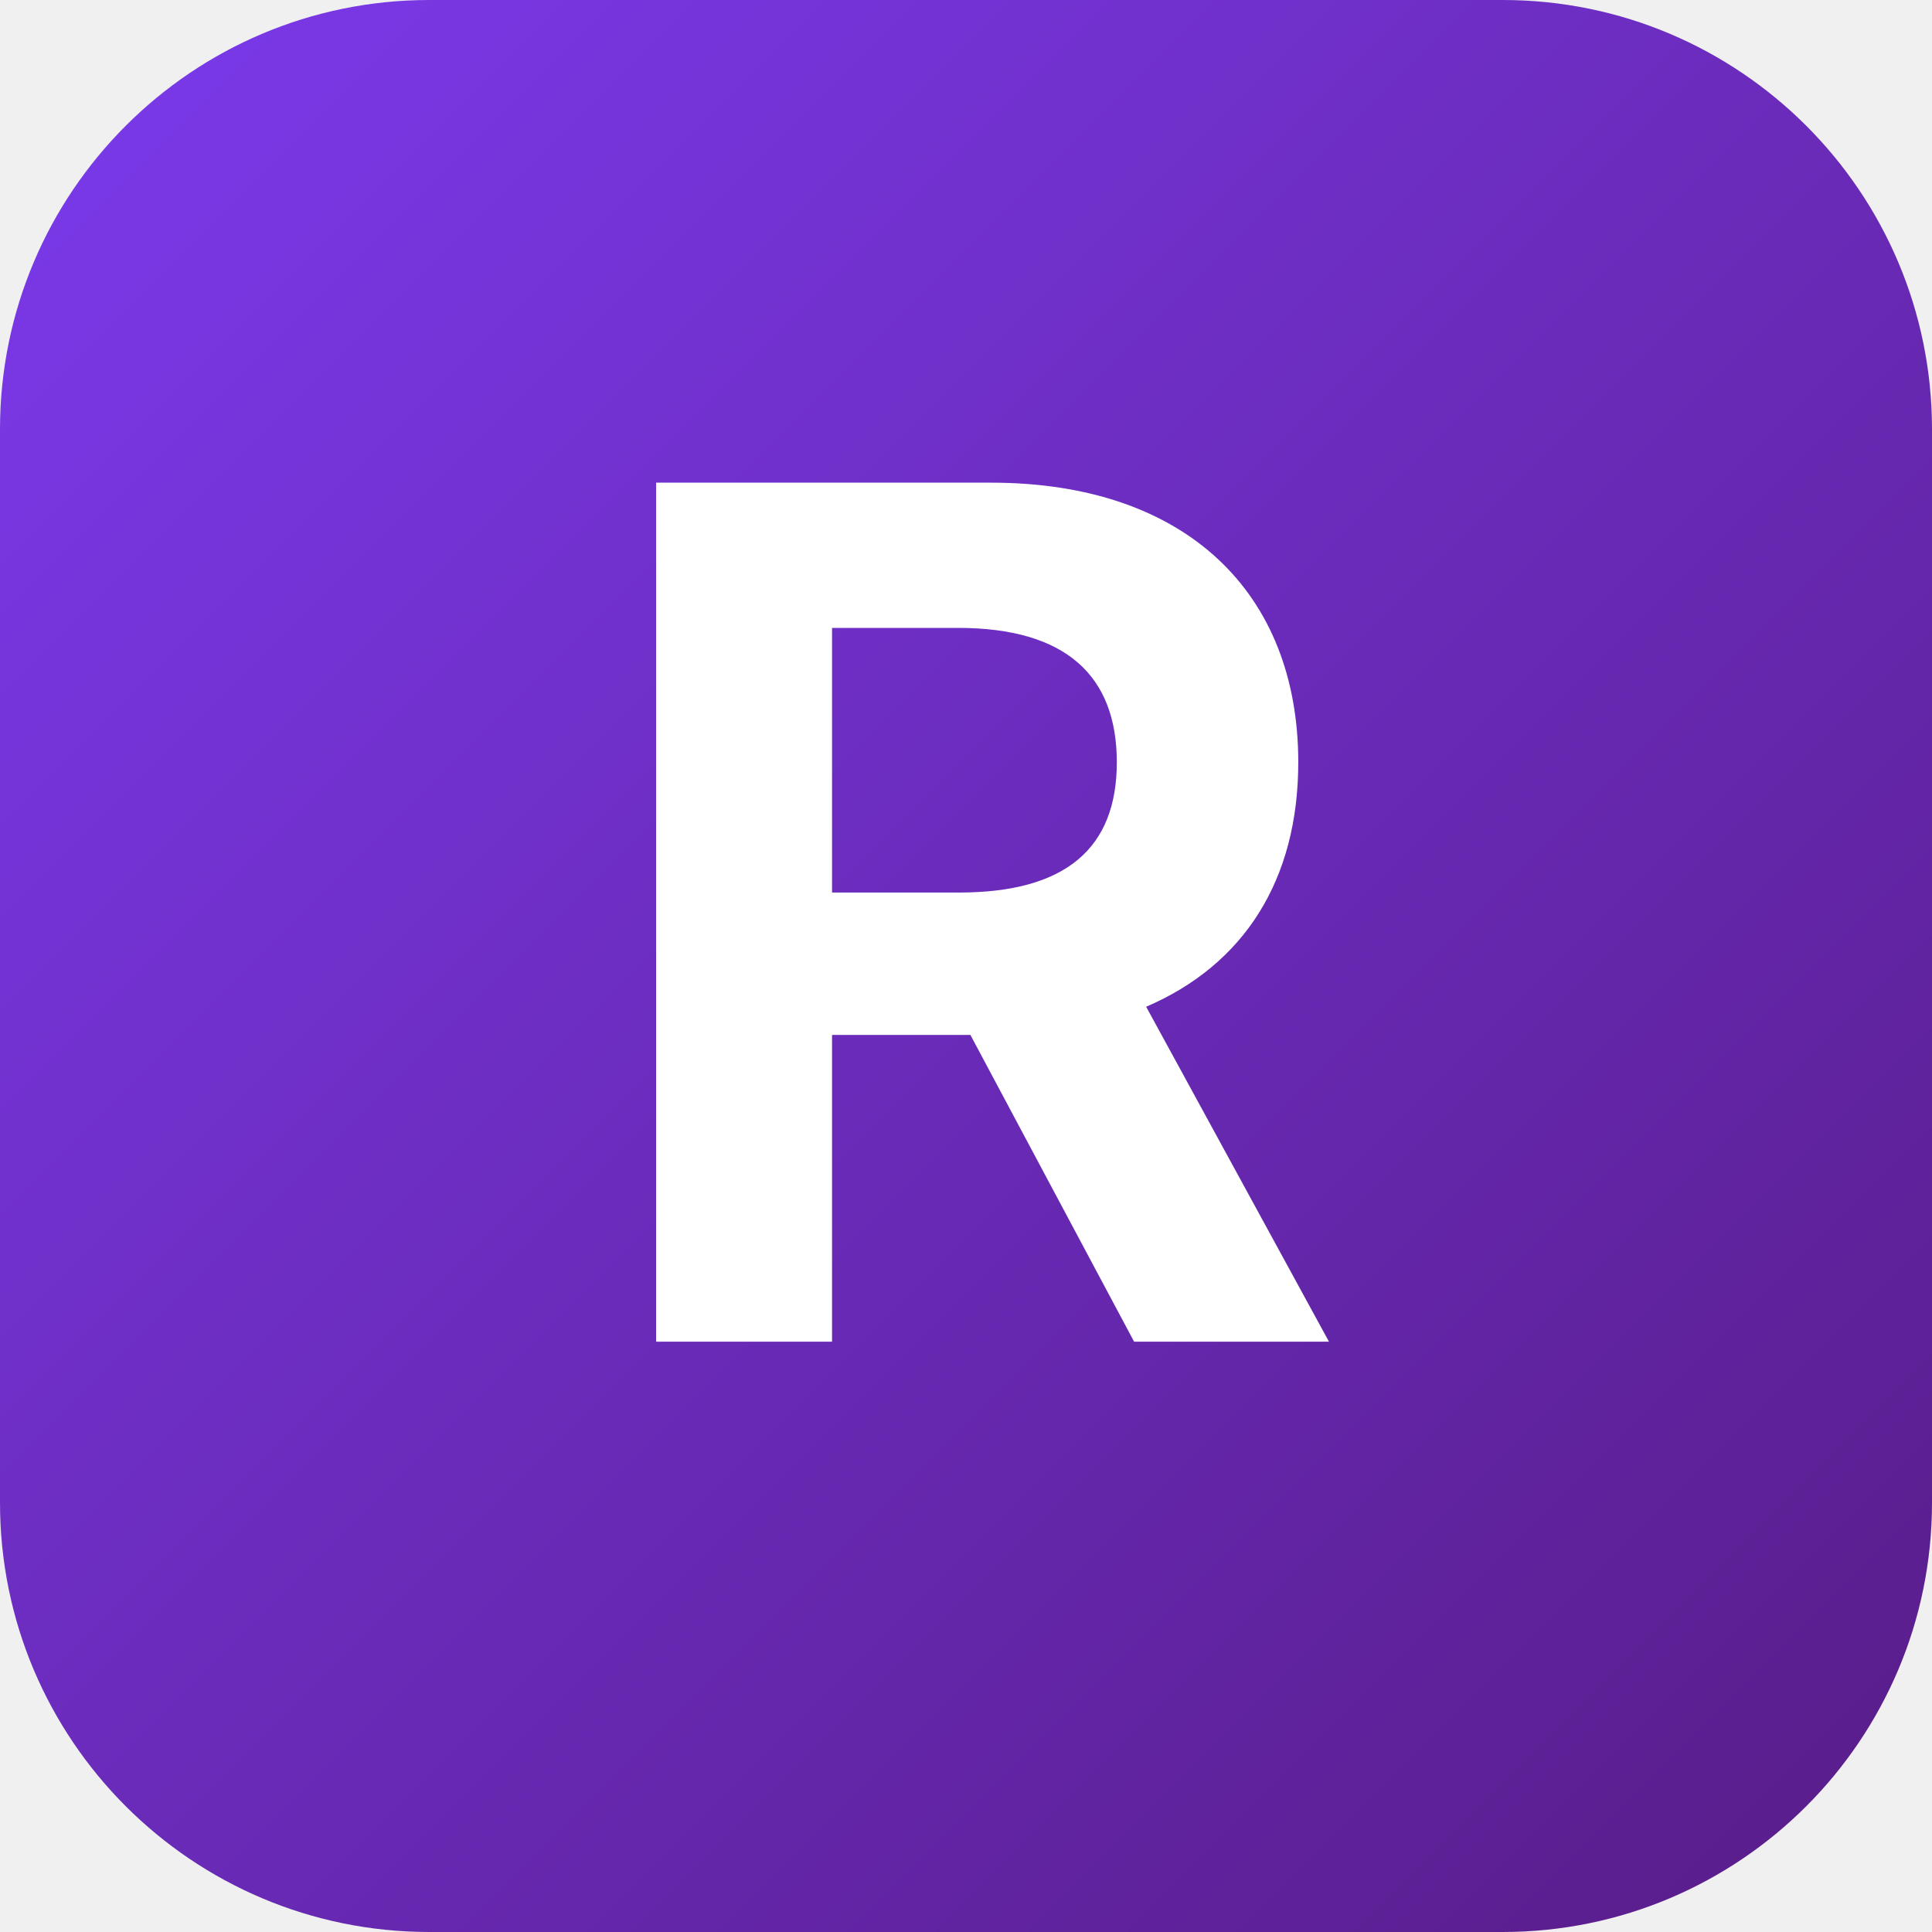
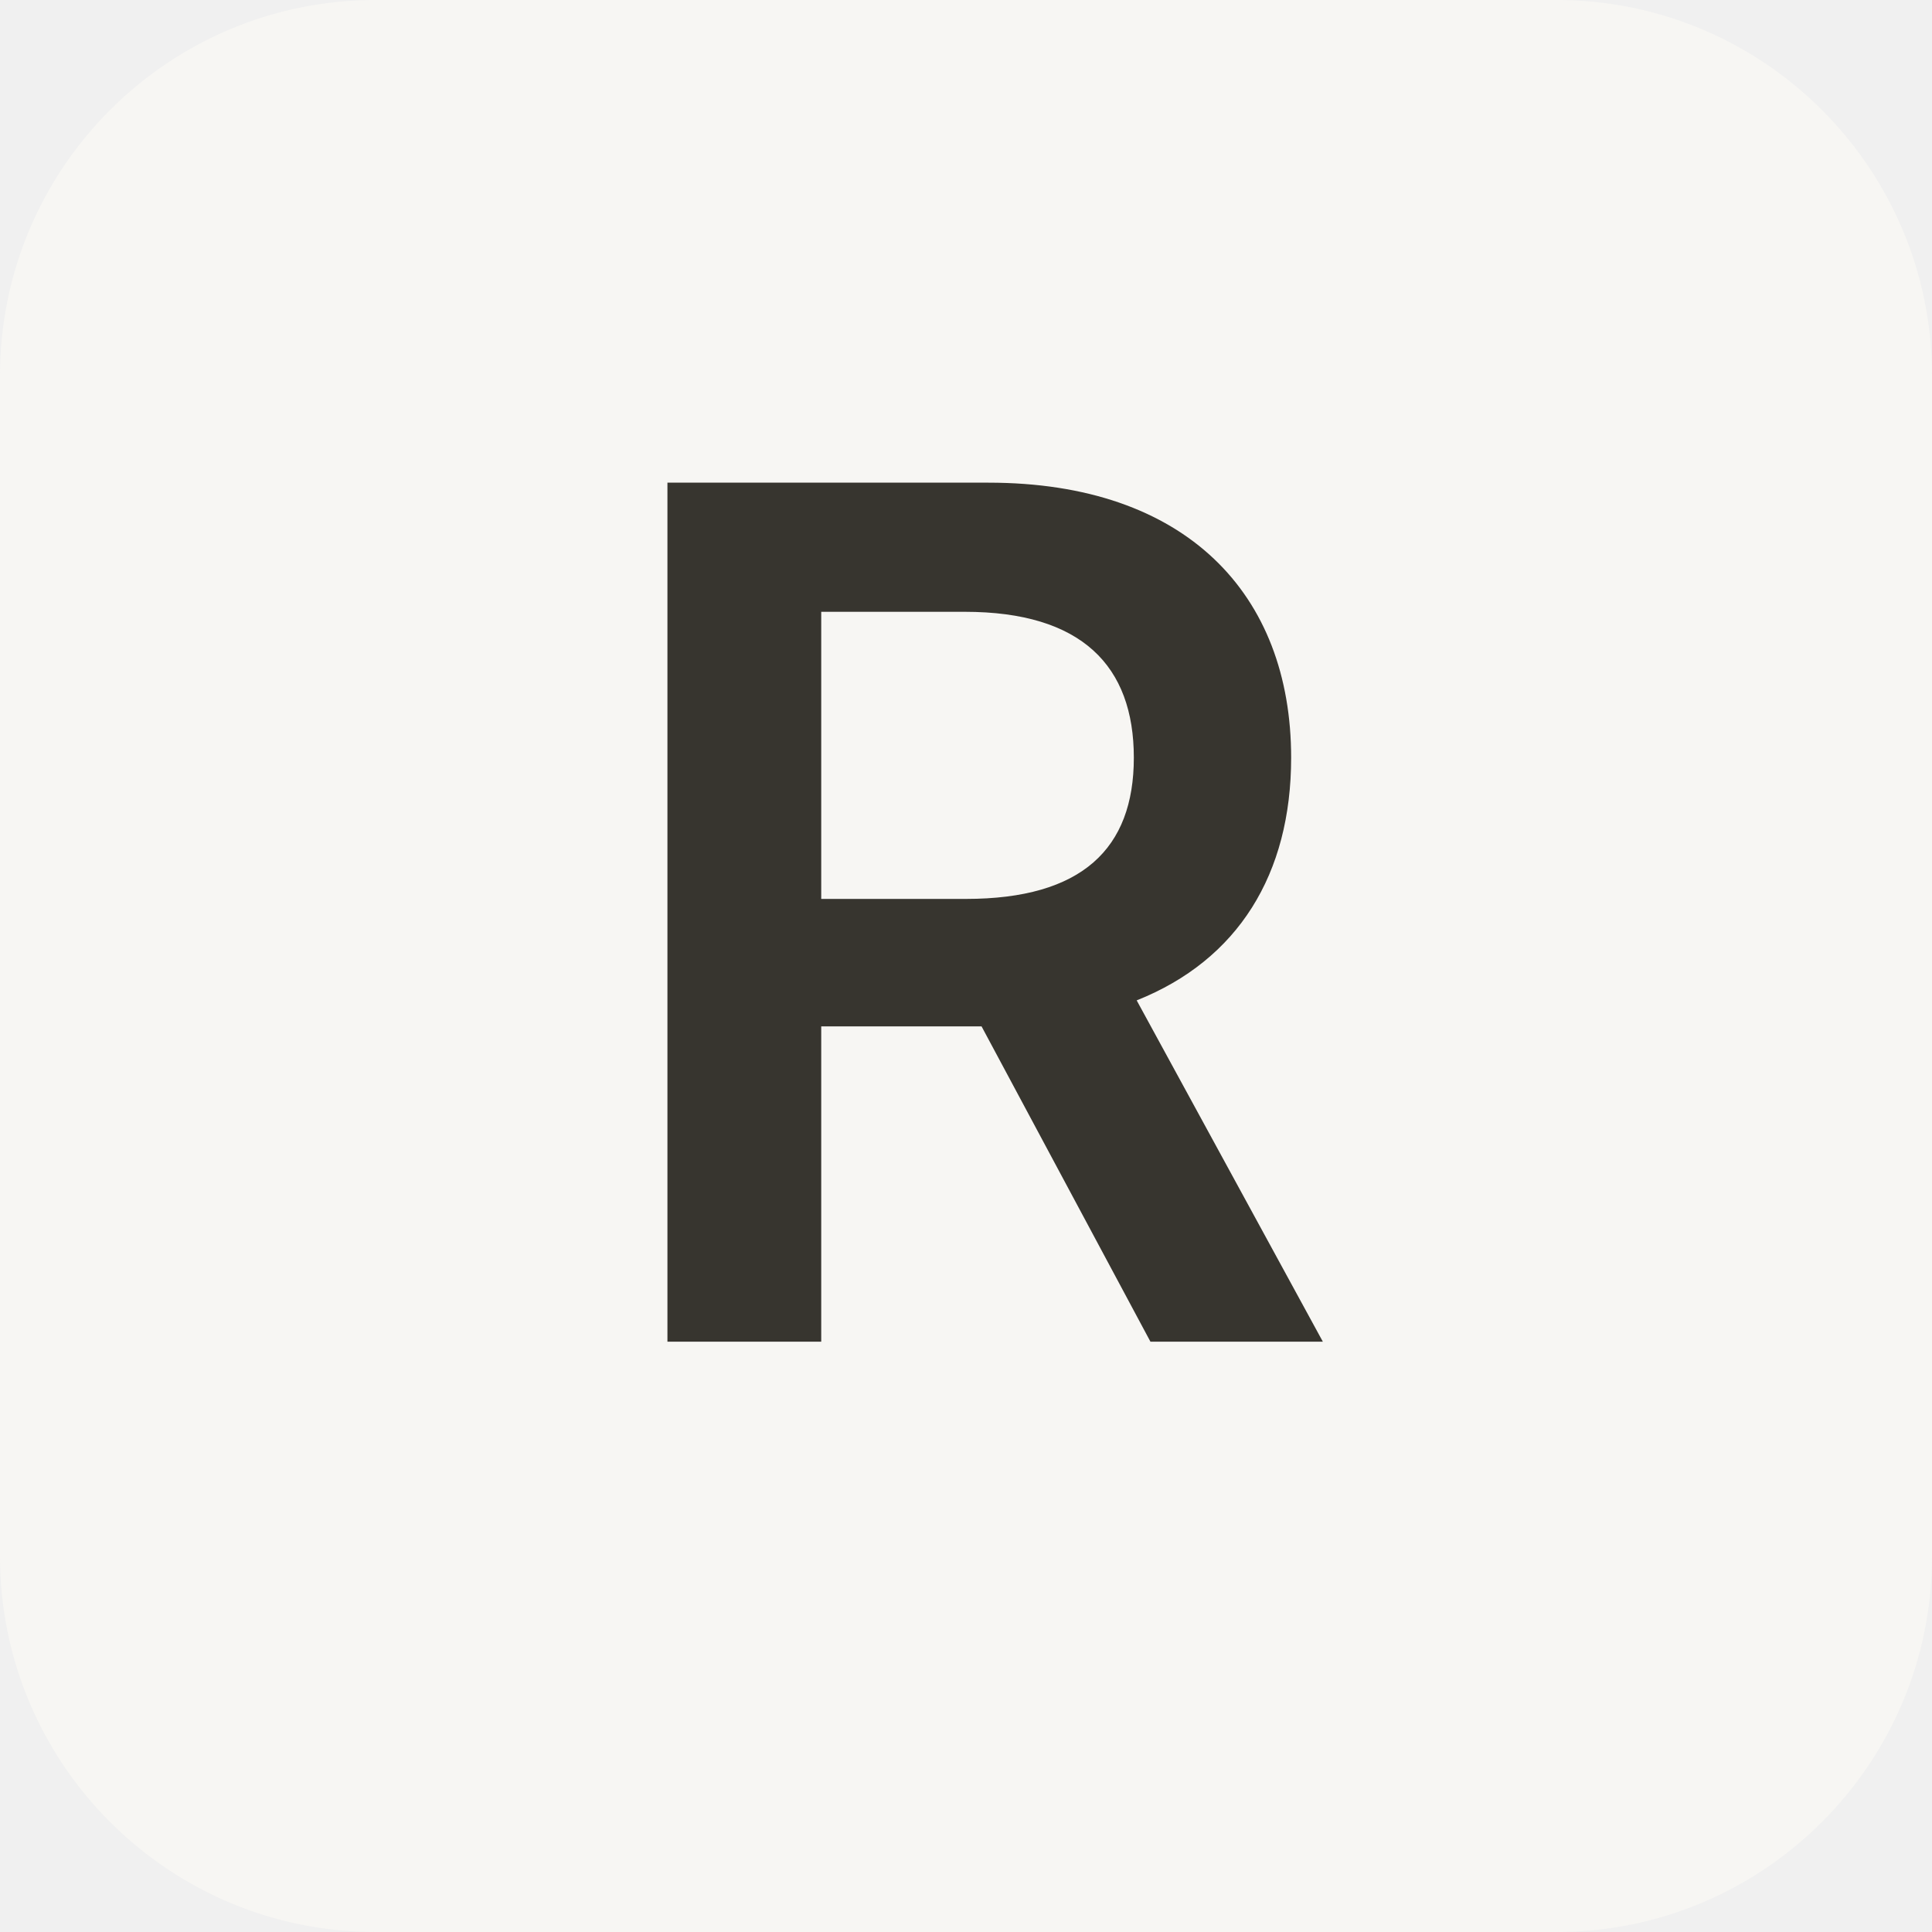
<svg xmlns="http://www.w3.org/2000/svg" viewBox="0 0 180 180">
-   <defs>
-     <linearGradient id="bg" x1="0%" y1="0%" x2="100%" y2="100%">
-       <stop offset="0%" style="stop-color:#7c3aed" />
-       <stop offset="100%" style="stop-color:#581c87" />
-     </linearGradient>
-   </defs>
-   <rect width="180" height="180" rx="40" fill="url(#bg)" />
-   <text x="90" y="125" font-family="system-ui, -apple-system, sans-serif" font-size="110" font-weight="700" fill="white" text-anchor="middle">R</text>
+   <rect width="180" height="180" rx="35" fill="#f7f6f3" />
+   <text x="90" y="125" font-family="system-ui, -apple-system, sans-serif" font-size="110" font-weight="600" fill="#37352f" text-anchor="middle">R</text>
</svg>
